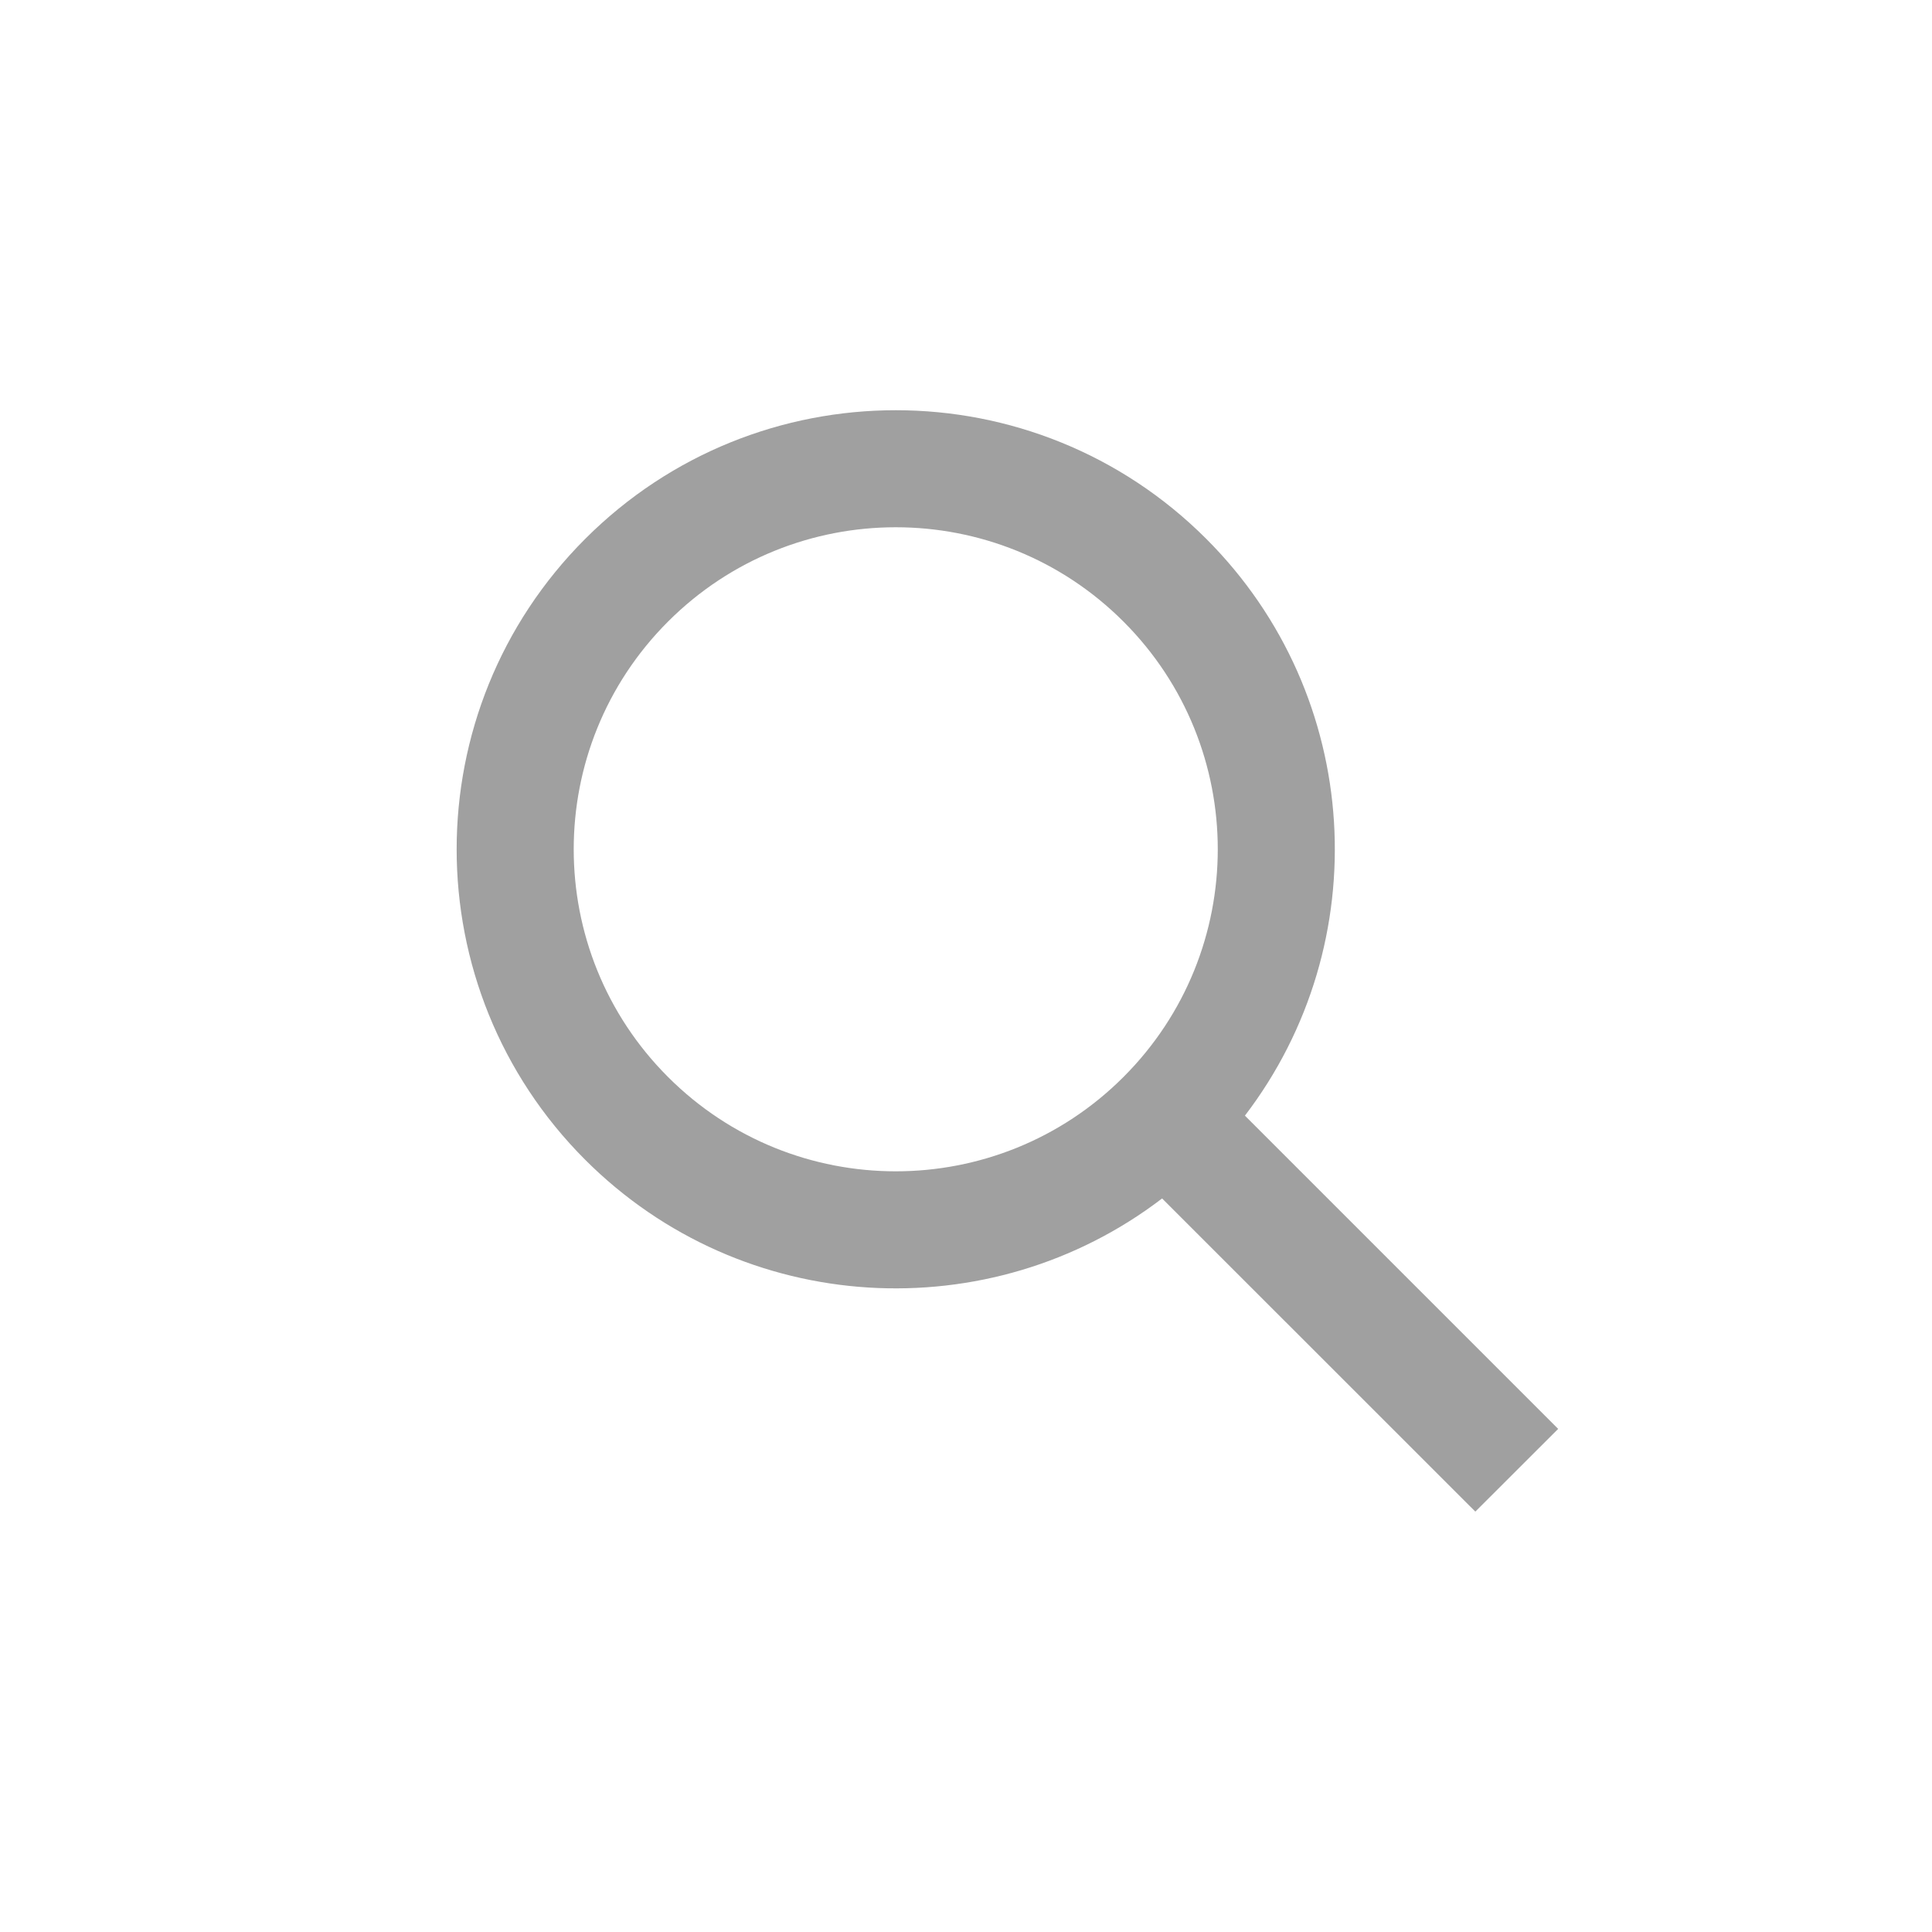
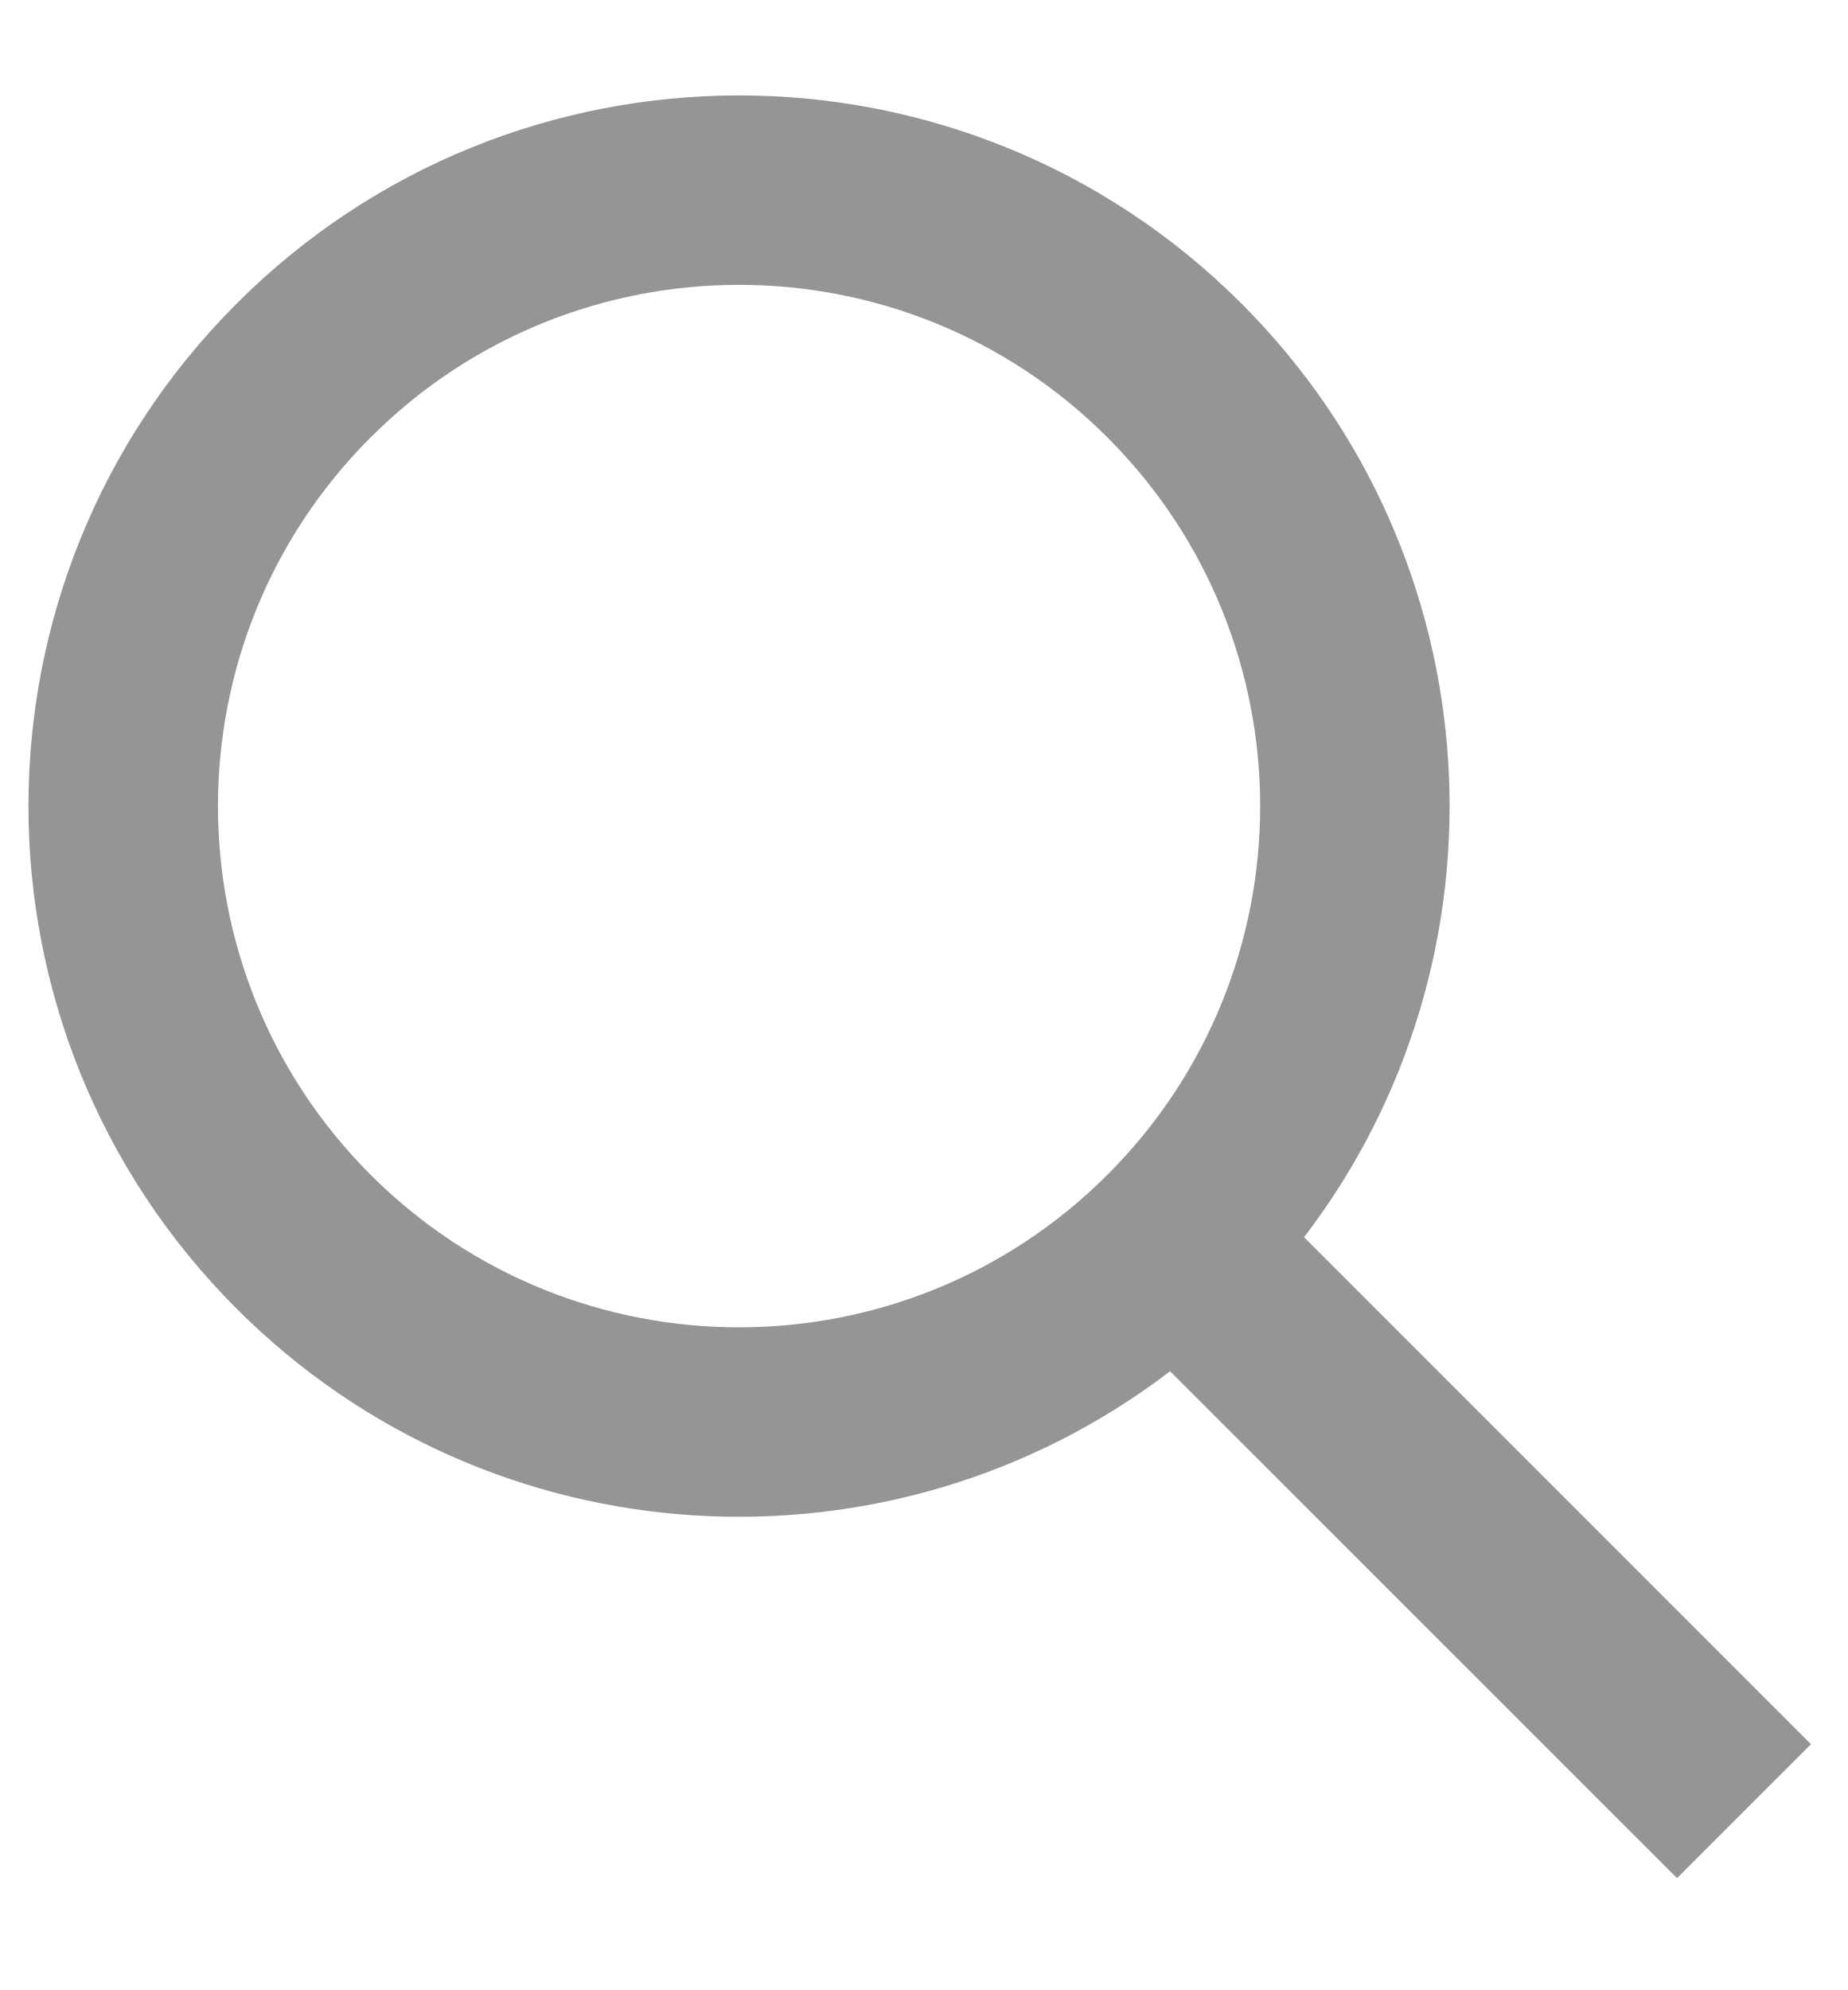
- <svg xmlns="http://www.w3.org/2000/svg" width="22" height="22" viewBox="0 0 22 22" fill="none">
-   <path fill-rule="evenodd" clip-rule="evenodd" d="M12.793 12.264C11.361 13.696 9.039 13.696 7.607 12.264C6.175 10.832 6.175 8.51 7.607 7.078C9.039 5.646 11.361 5.646 12.793 7.078C14.225 8.51 14.225 10.832 12.793 12.264ZM13.233 13.647C11.273 15.146 8.457 14.999 6.664 13.207C4.712 11.254 4.712 8.088 6.664 6.136C8.617 4.183 11.783 4.183 13.736 6.136C15.528 7.928 15.675 10.744 14.176 12.704L17.743 16.271L16.8 17.213L13.233 13.647Z" fill="#A0A0A0" />
+ <svg xmlns="http://www.w3.org/2000/svg" width="13" height="14" viewBox="0 0 13 14" fill="none">
+   <path fill-rule="evenodd" clip-rule="evenodd" d="M7.793 8.264C6.361 9.696 4.039 9.696 2.607 8.264C1.176 6.832 1.176 4.51 2.607 3.078C4.039 1.646 6.361 1.646 7.793 3.078C9.225 4.51 9.225 6.832 7.793 8.264ZM8.233 9.647C6.273 11.146 3.457 10.999 1.665 9.207C-0.288 7.254 -0.288 4.088 1.665 2.136C3.617 0.183 6.783 0.183 8.736 2.136C10.528 3.928 10.675 6.744 9.176 8.704L12.743 12.271L11.8 13.213L8.233 9.647Z" fill="#959595" />
</svg>
